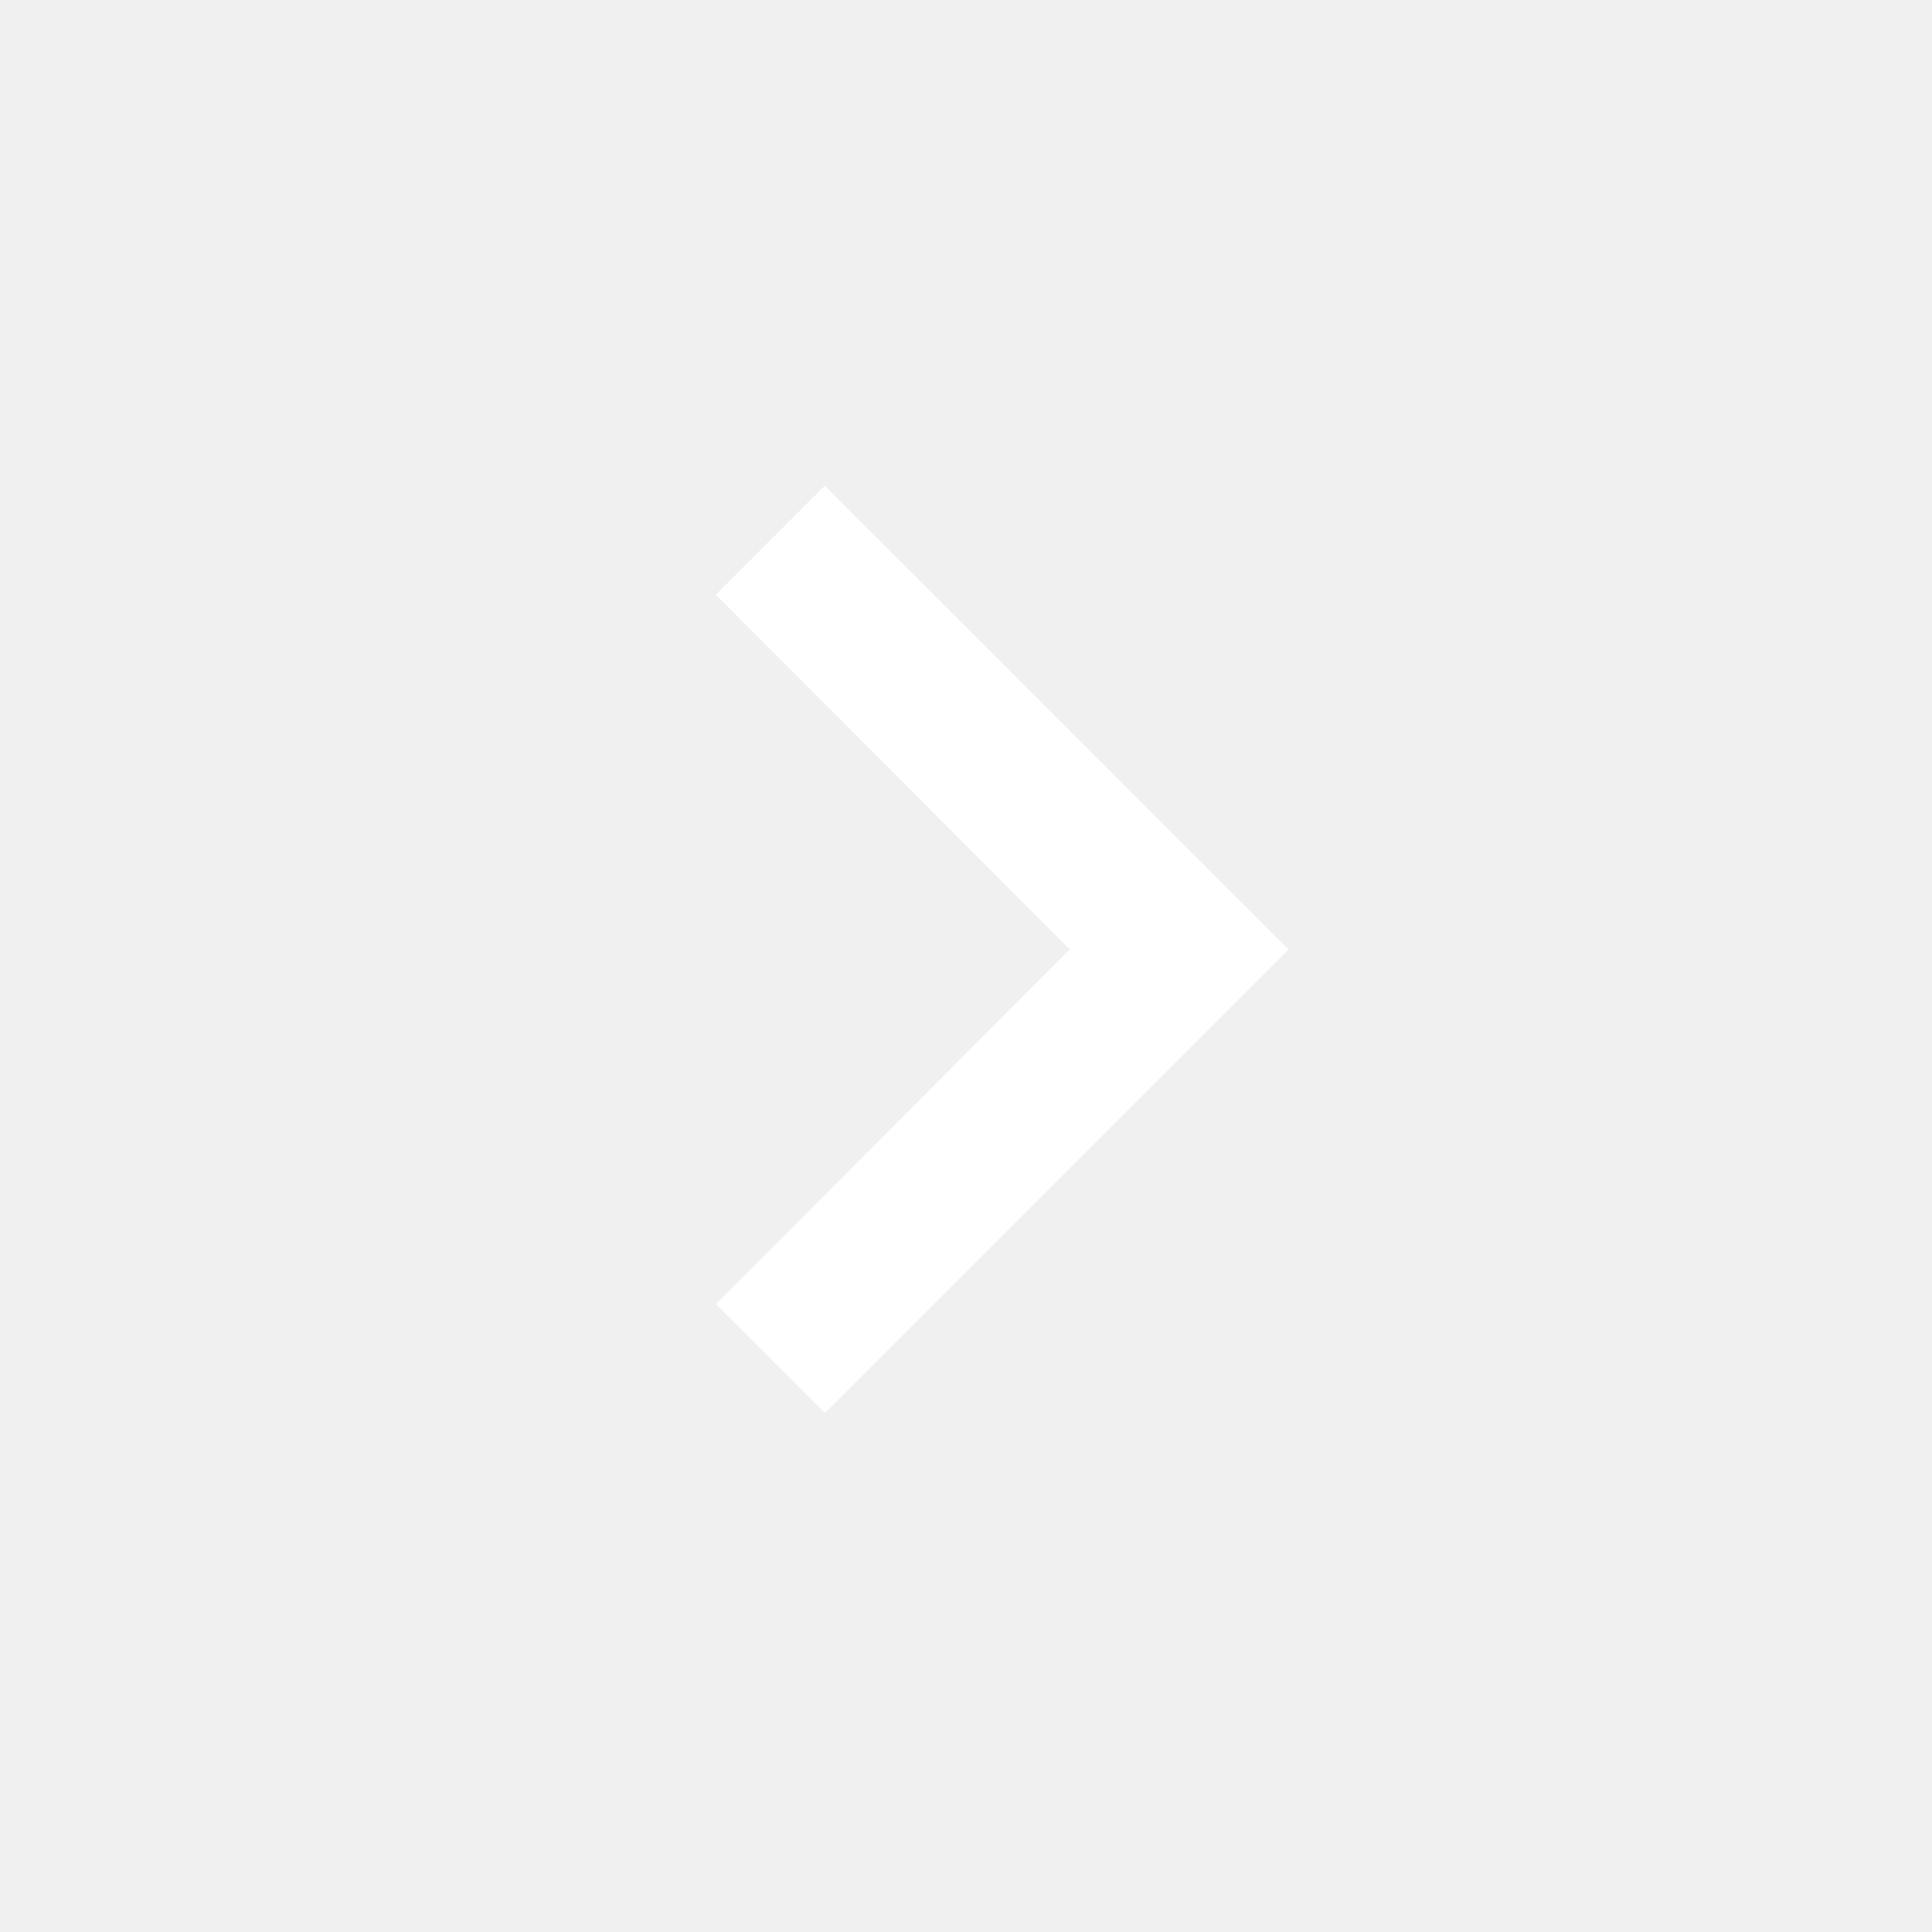
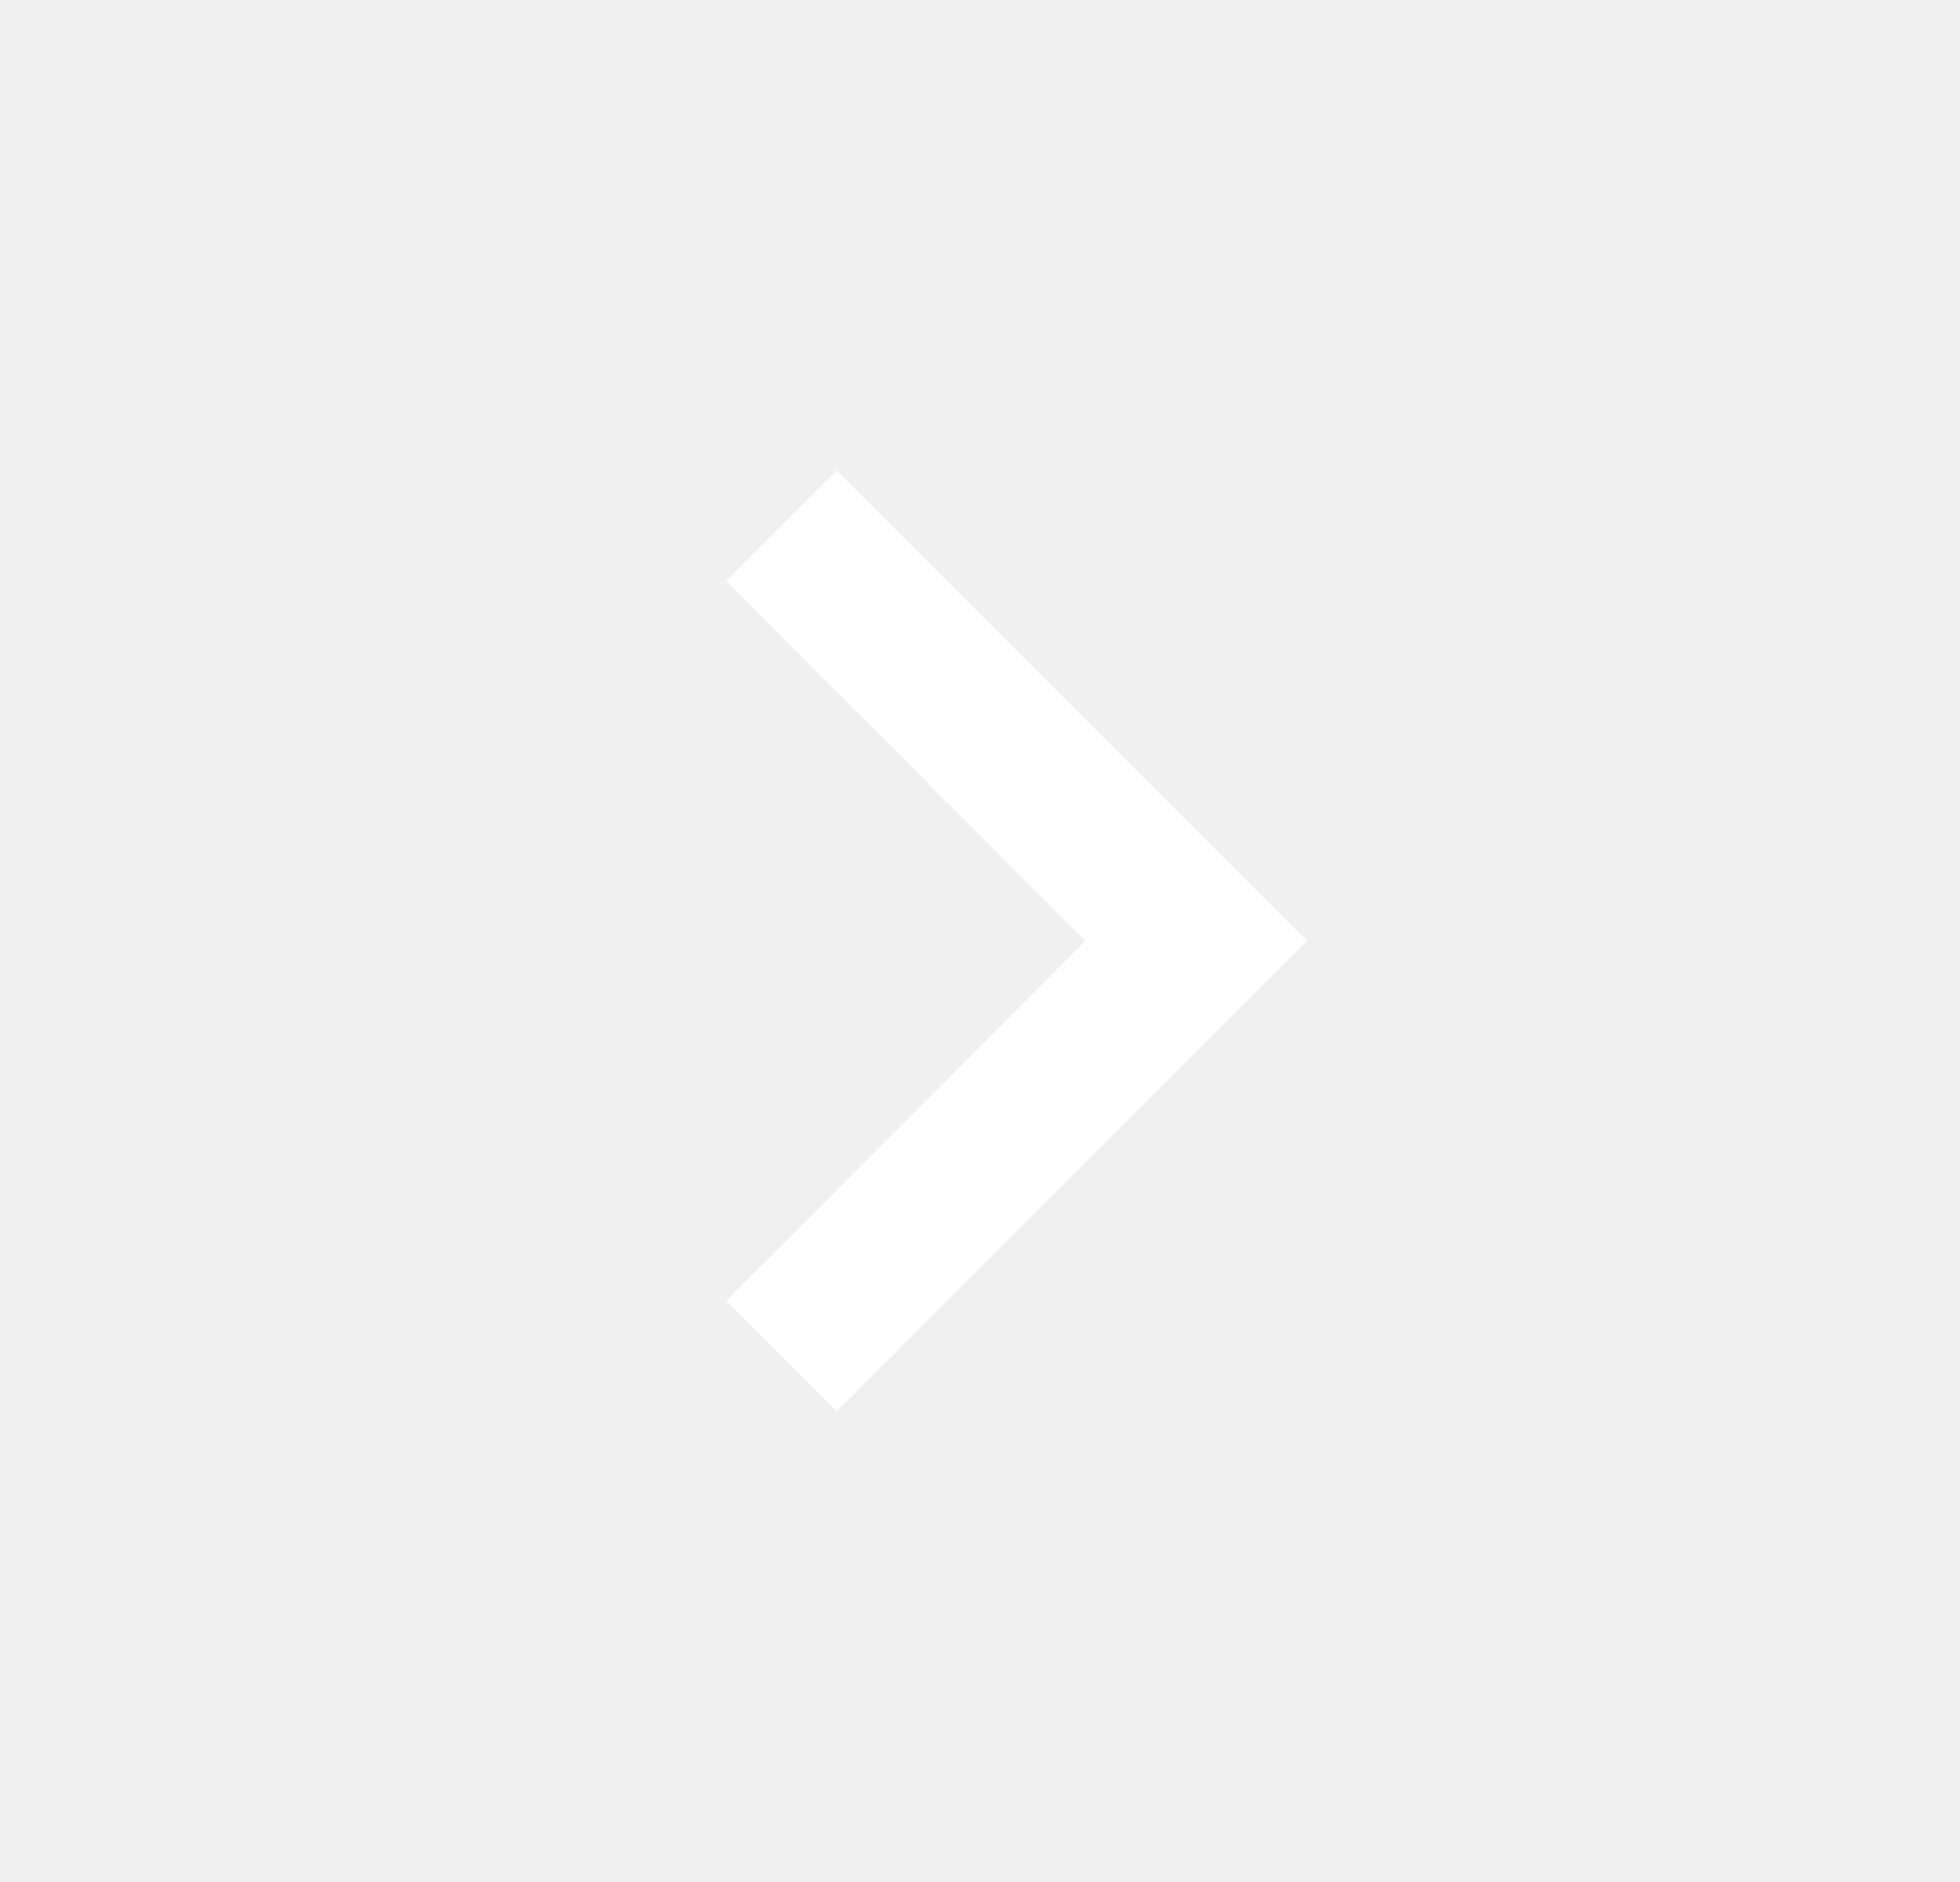
- <svg xmlns="http://www.w3.org/2000/svg" width="25" height="25" viewBox="0 0 25 25" fill="none">
-   <path d="M9.263 16.875L13.843 12.285L9.263 7.695L10.673 6.285L16.673 12.285L10.673 18.285L9.263 16.875Z" fill="white" />
+ <svg xmlns="http://www.w3.org/2000/svg" width="25" height="24" viewBox="0 0 25 24" fill="none">
+   <path d="M9.263 16.59L13.843 12L9.263 7.41L10.673 6L16.673 12L10.673 18L9.263 16.59Z" fill="white" />
</svg>
